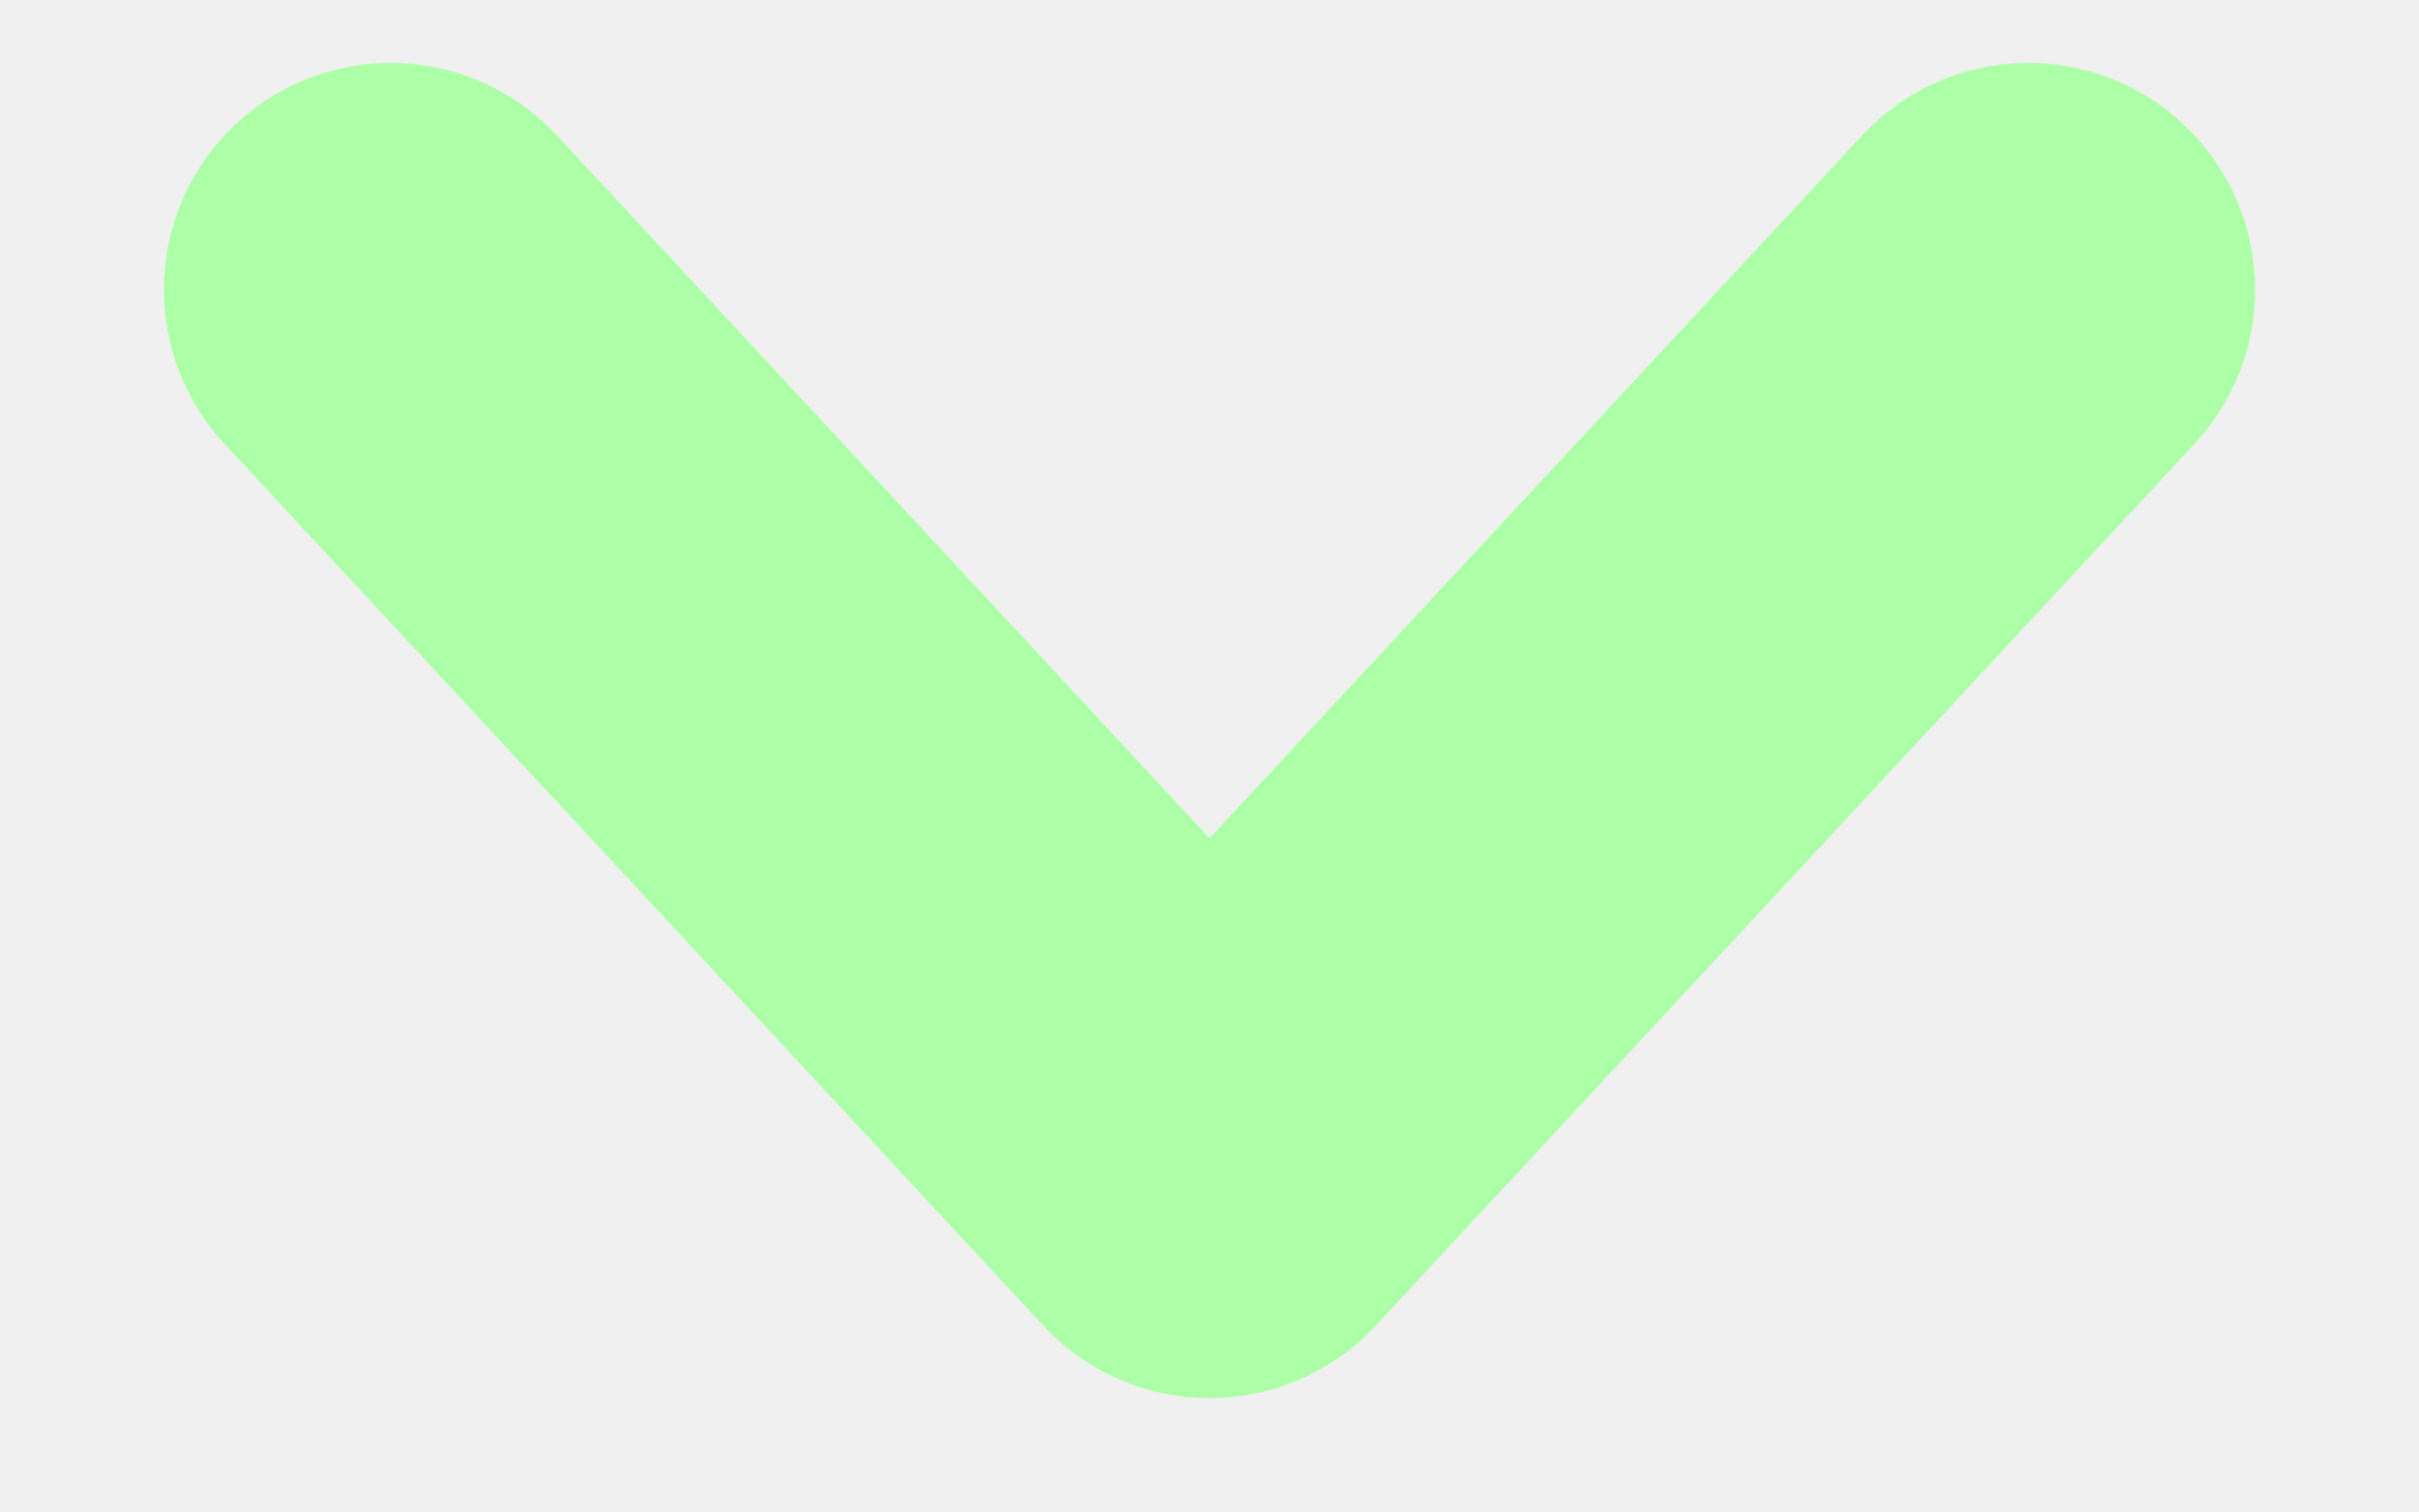
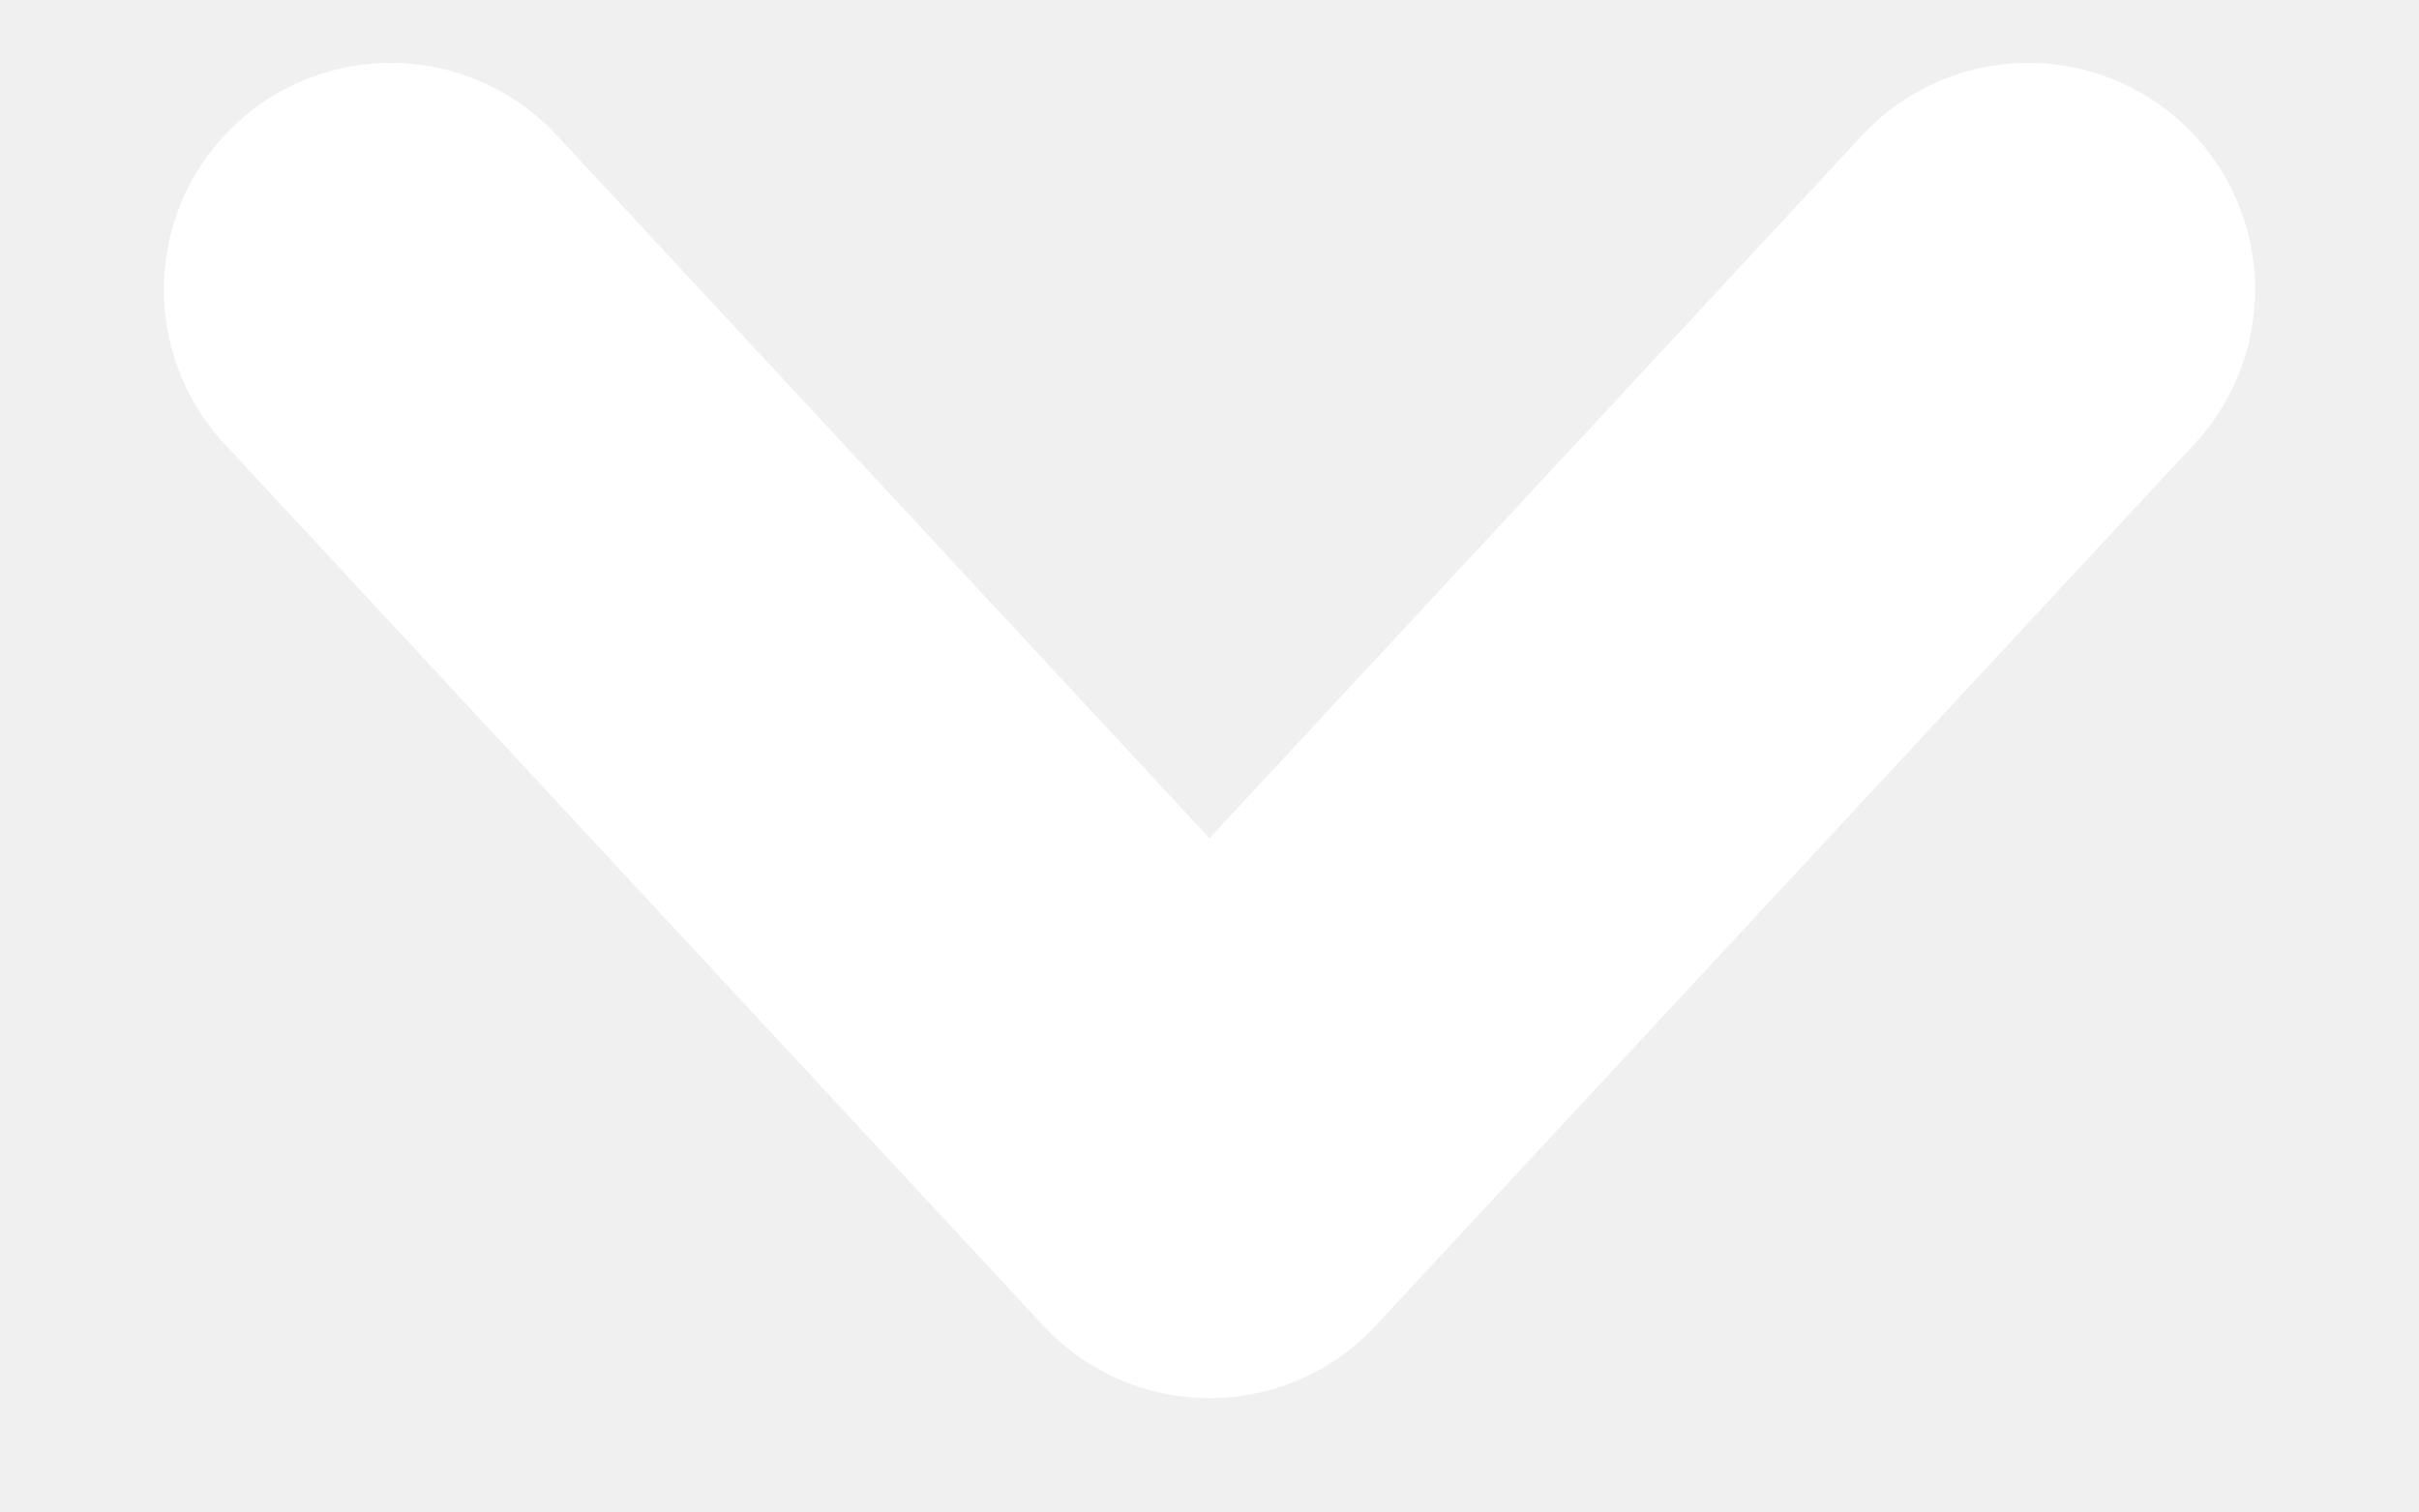
<svg xmlns="http://www.w3.org/2000/svg" width="8" height="5" viewBox="0 0 8 5" fill="none">
-   <path d="M6.708 0.958L4 3.875L1.292 0.958" stroke="#ACFFA6" stroke-width="1.5" stroke-linecap="round" stroke-linejoin="round" />
+   <path d="M6.708 0.958L4 3.875L1.292 0.958" stroke="white" stroke-width="1.5" stroke-linecap="round" stroke-linejoin="round" />
</svg>
